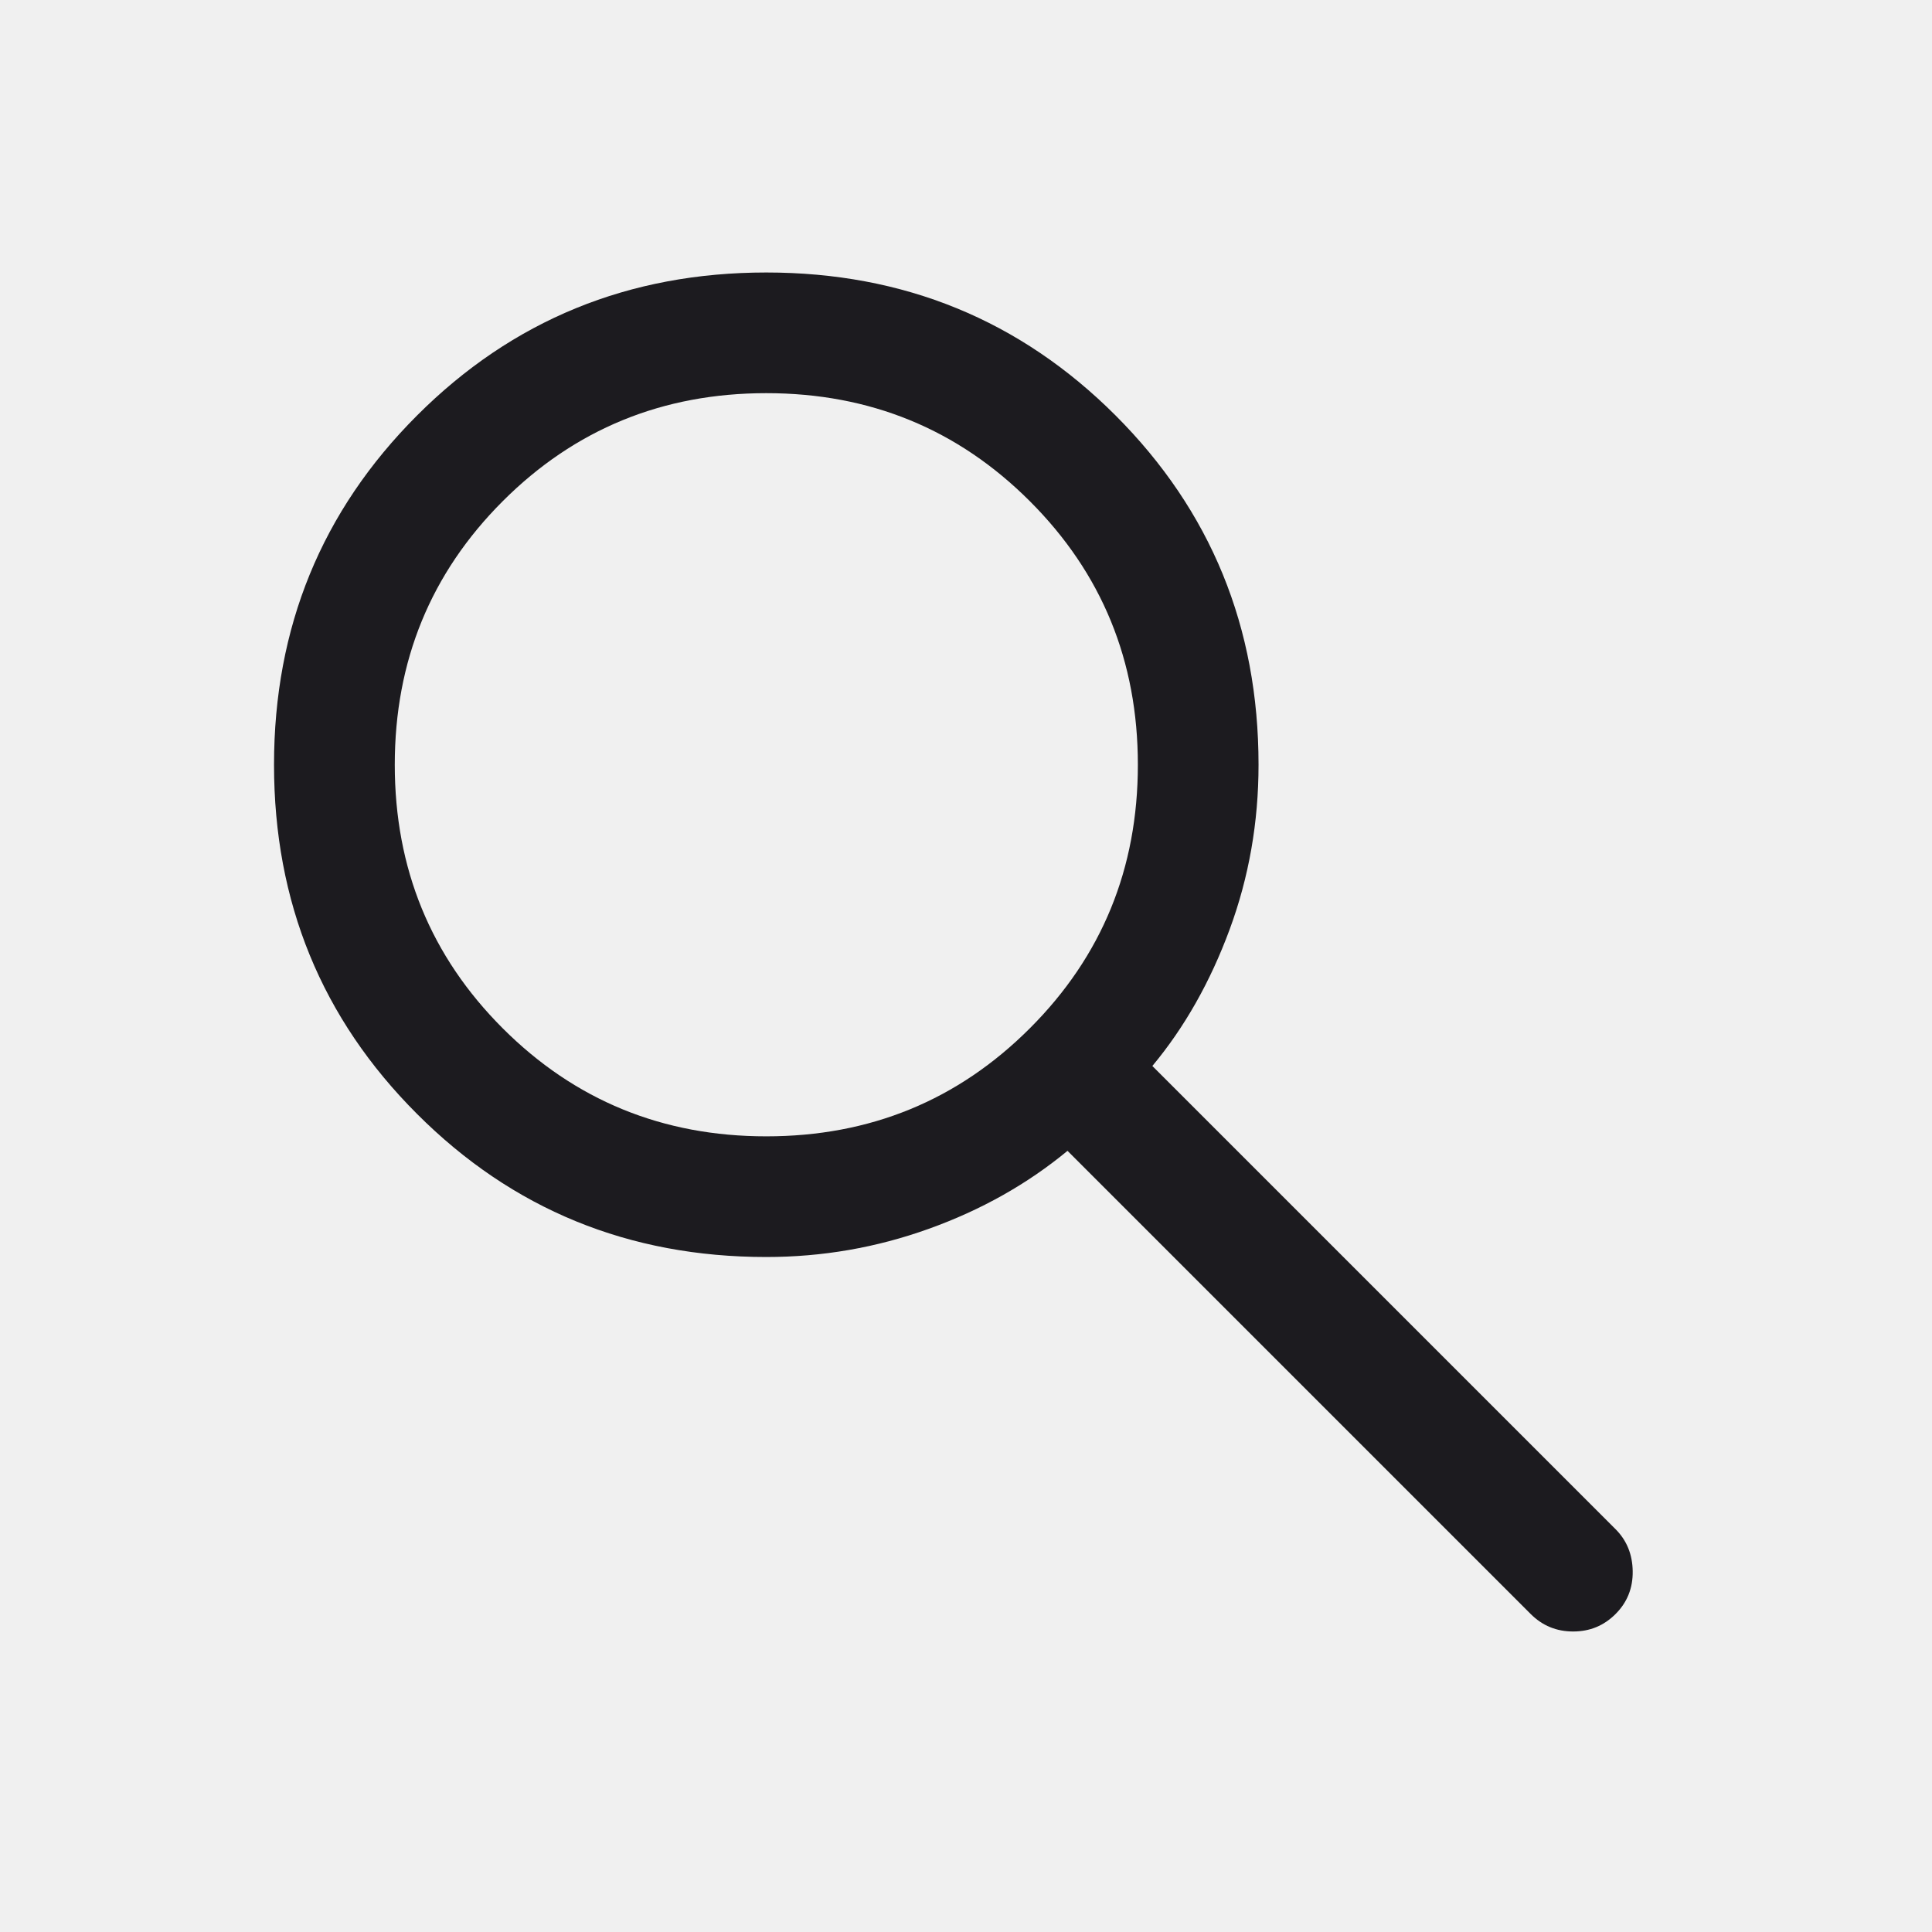
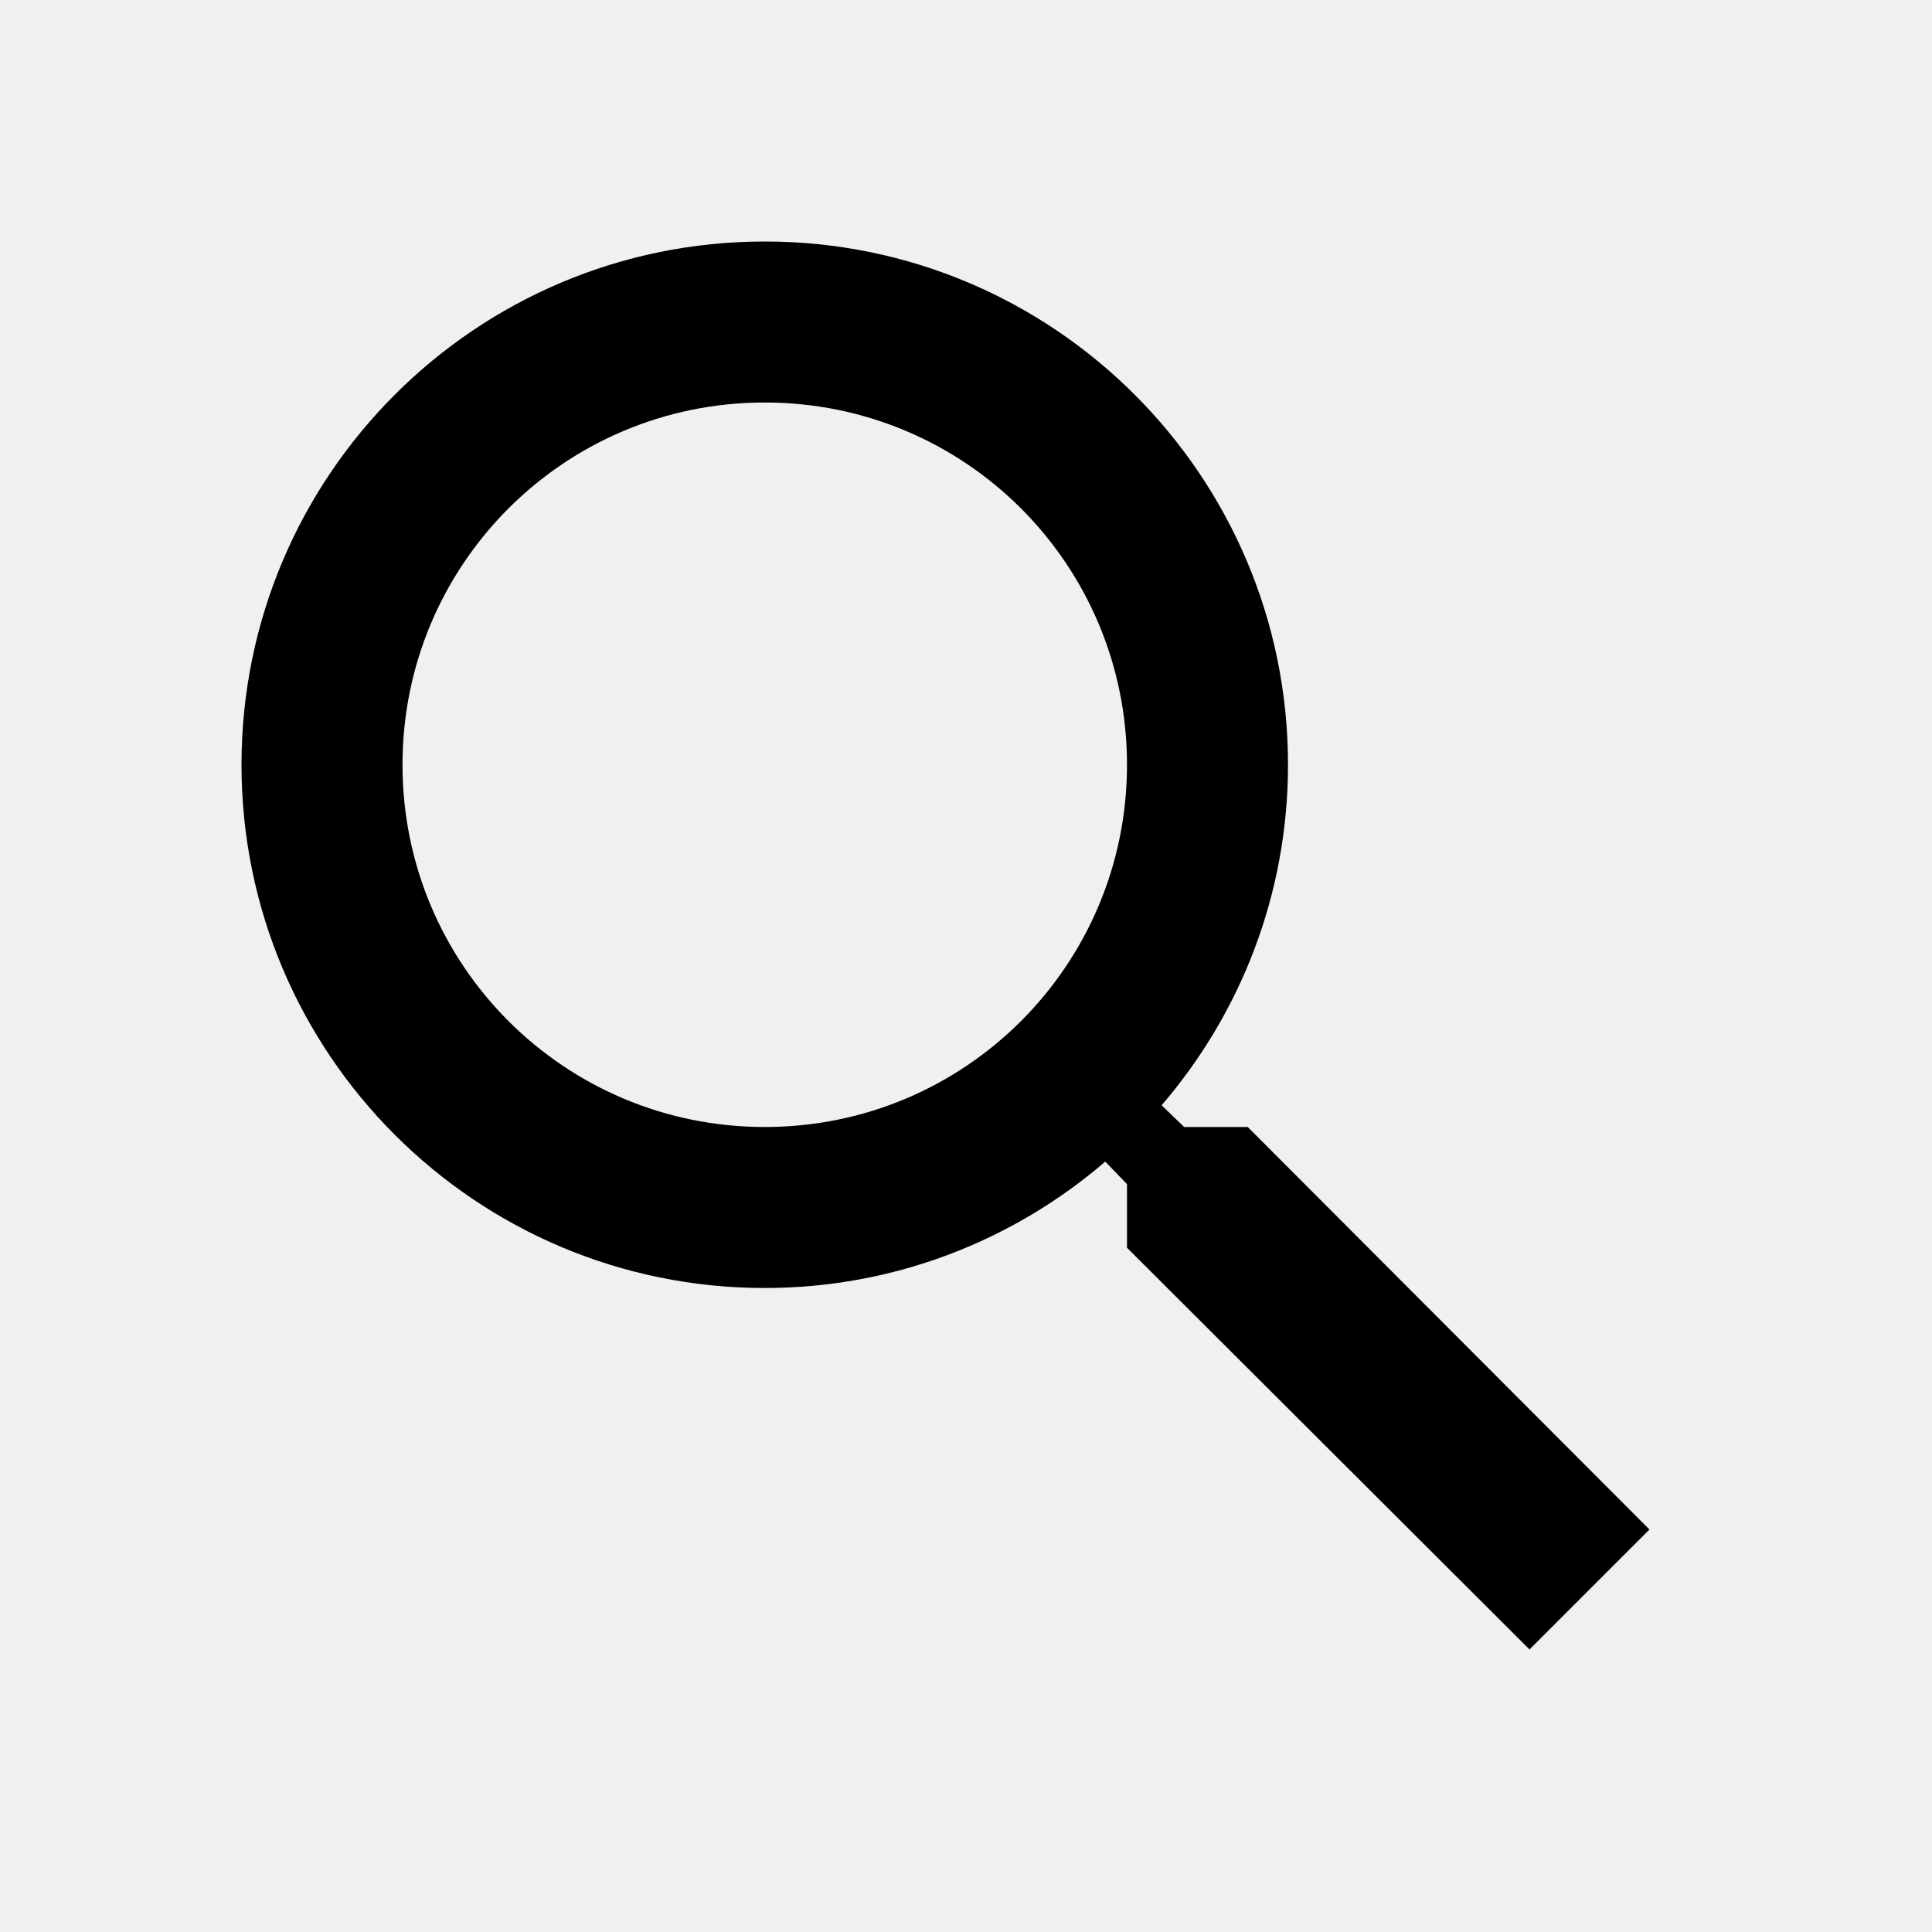
<svg xmlns="http://www.w3.org/2000/svg" width="24" height="24" viewBox="0 0 24 24" fill="none">
-   <mask id="mask0_35660_395306" style="mask-type:alpha" maskUnits="userSpaceOnUse" x="0" y="0" width="24" height="24">
-     <rect width="24" height="24" fill="#D9D9D9" />
-   </mask>
-   <g mask="url(#mask0_35660_395306)">
-     <path d="M9.519 15.615C7.812 15.615 6.365 15.023 5.181 13.838C3.996 12.654 3.404 11.208 3.404 9.5C3.404 7.792 3.996 6.346 5.181 5.161C6.365 3.977 7.812 3.385 9.519 3.385C11.227 3.385 12.673 3.977 13.858 5.161C15.042 6.346 15.634 7.792 15.634 9.5C15.634 10.214 15.515 10.896 15.275 11.546C15.035 12.196 14.715 12.762 14.315 13.242L20.069 18.996C20.208 19.135 20.279 19.309 20.282 19.518C20.285 19.728 20.214 19.905 20.069 20.05C19.924 20.195 19.749 20.267 19.542 20.267C19.336 20.267 19.16 20.195 19.015 20.05L13.261 14.296C12.761 14.709 12.187 15.032 11.537 15.265C10.886 15.499 10.214 15.615 9.519 15.615ZM9.519 14.116C10.808 14.116 11.899 13.668 12.793 12.774C13.688 11.88 14.135 10.789 14.135 9.5C14.135 8.211 13.688 7.12 12.793 6.226C11.899 5.332 10.808 4.884 9.519 4.884C8.231 4.884 7.139 5.332 6.245 6.226C5.351 7.12 4.904 8.211 4.904 9.5C4.904 10.789 5.351 11.88 6.245 12.774C7.139 13.668 8.231 14.116 9.519 14.116Z" fill="#1C1B1F" />
+   <g clip-path="url(#clip0_132_2116)">
+     <path d="M15.5 14H14.71L14.43 13.73C15.41 12.59 16 11.11 16 9.5C16 5.91 13.09 3 9.5 3C5.91 3 3 5.91 3 9.5C3 13.09 5.91 16 9.5 16C11.11 16 12.59 15.41 13.73 14.43L14 14.71V15.5L19 20.49L20.49 19L15.5 14ZM9.5 14C7.01 14 5 11.99 5 9.5C5 7.01 7.01 5 9.5 5C11.99 5 14 7.01 14 9.5C14 11.99 11.99 14 9.5 14Z" fill="currentColor" />
  </g>
+   <defs>
+     <clipPath id="clip0_132_2116">
+       <rect width="24" height="24" fill="white" />
+     </clipPath>
+   </defs>
</svg>
